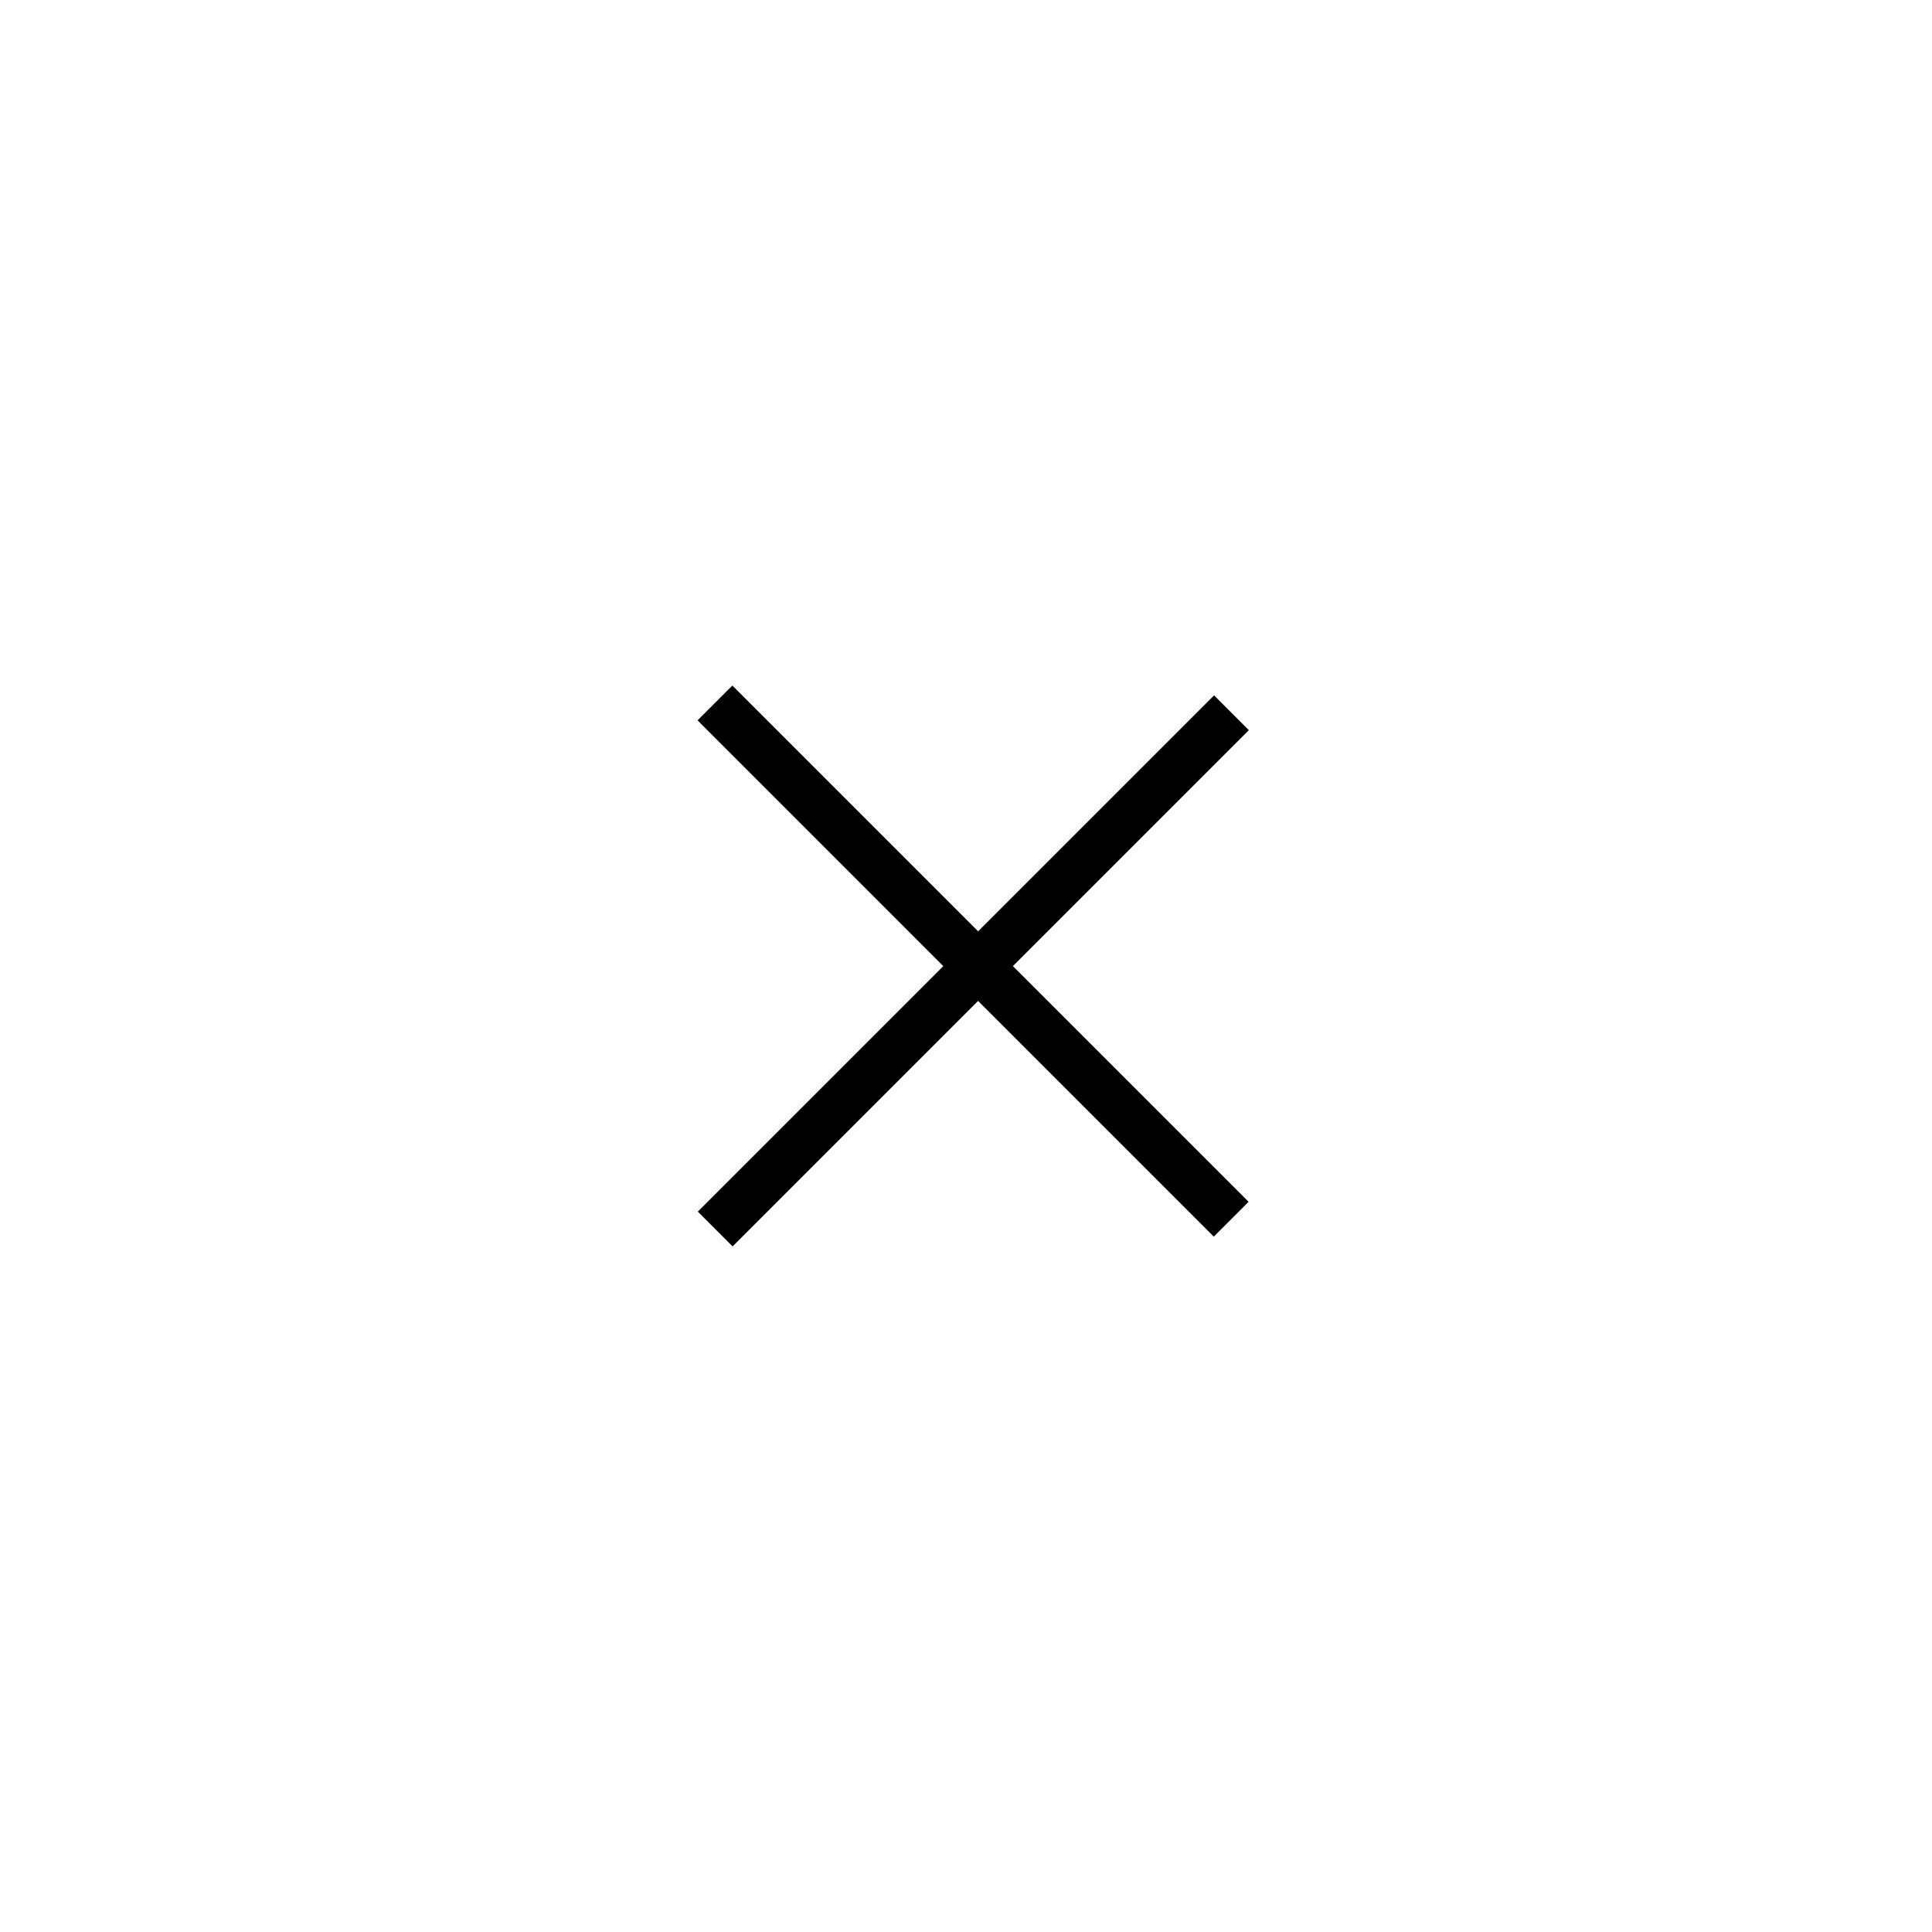
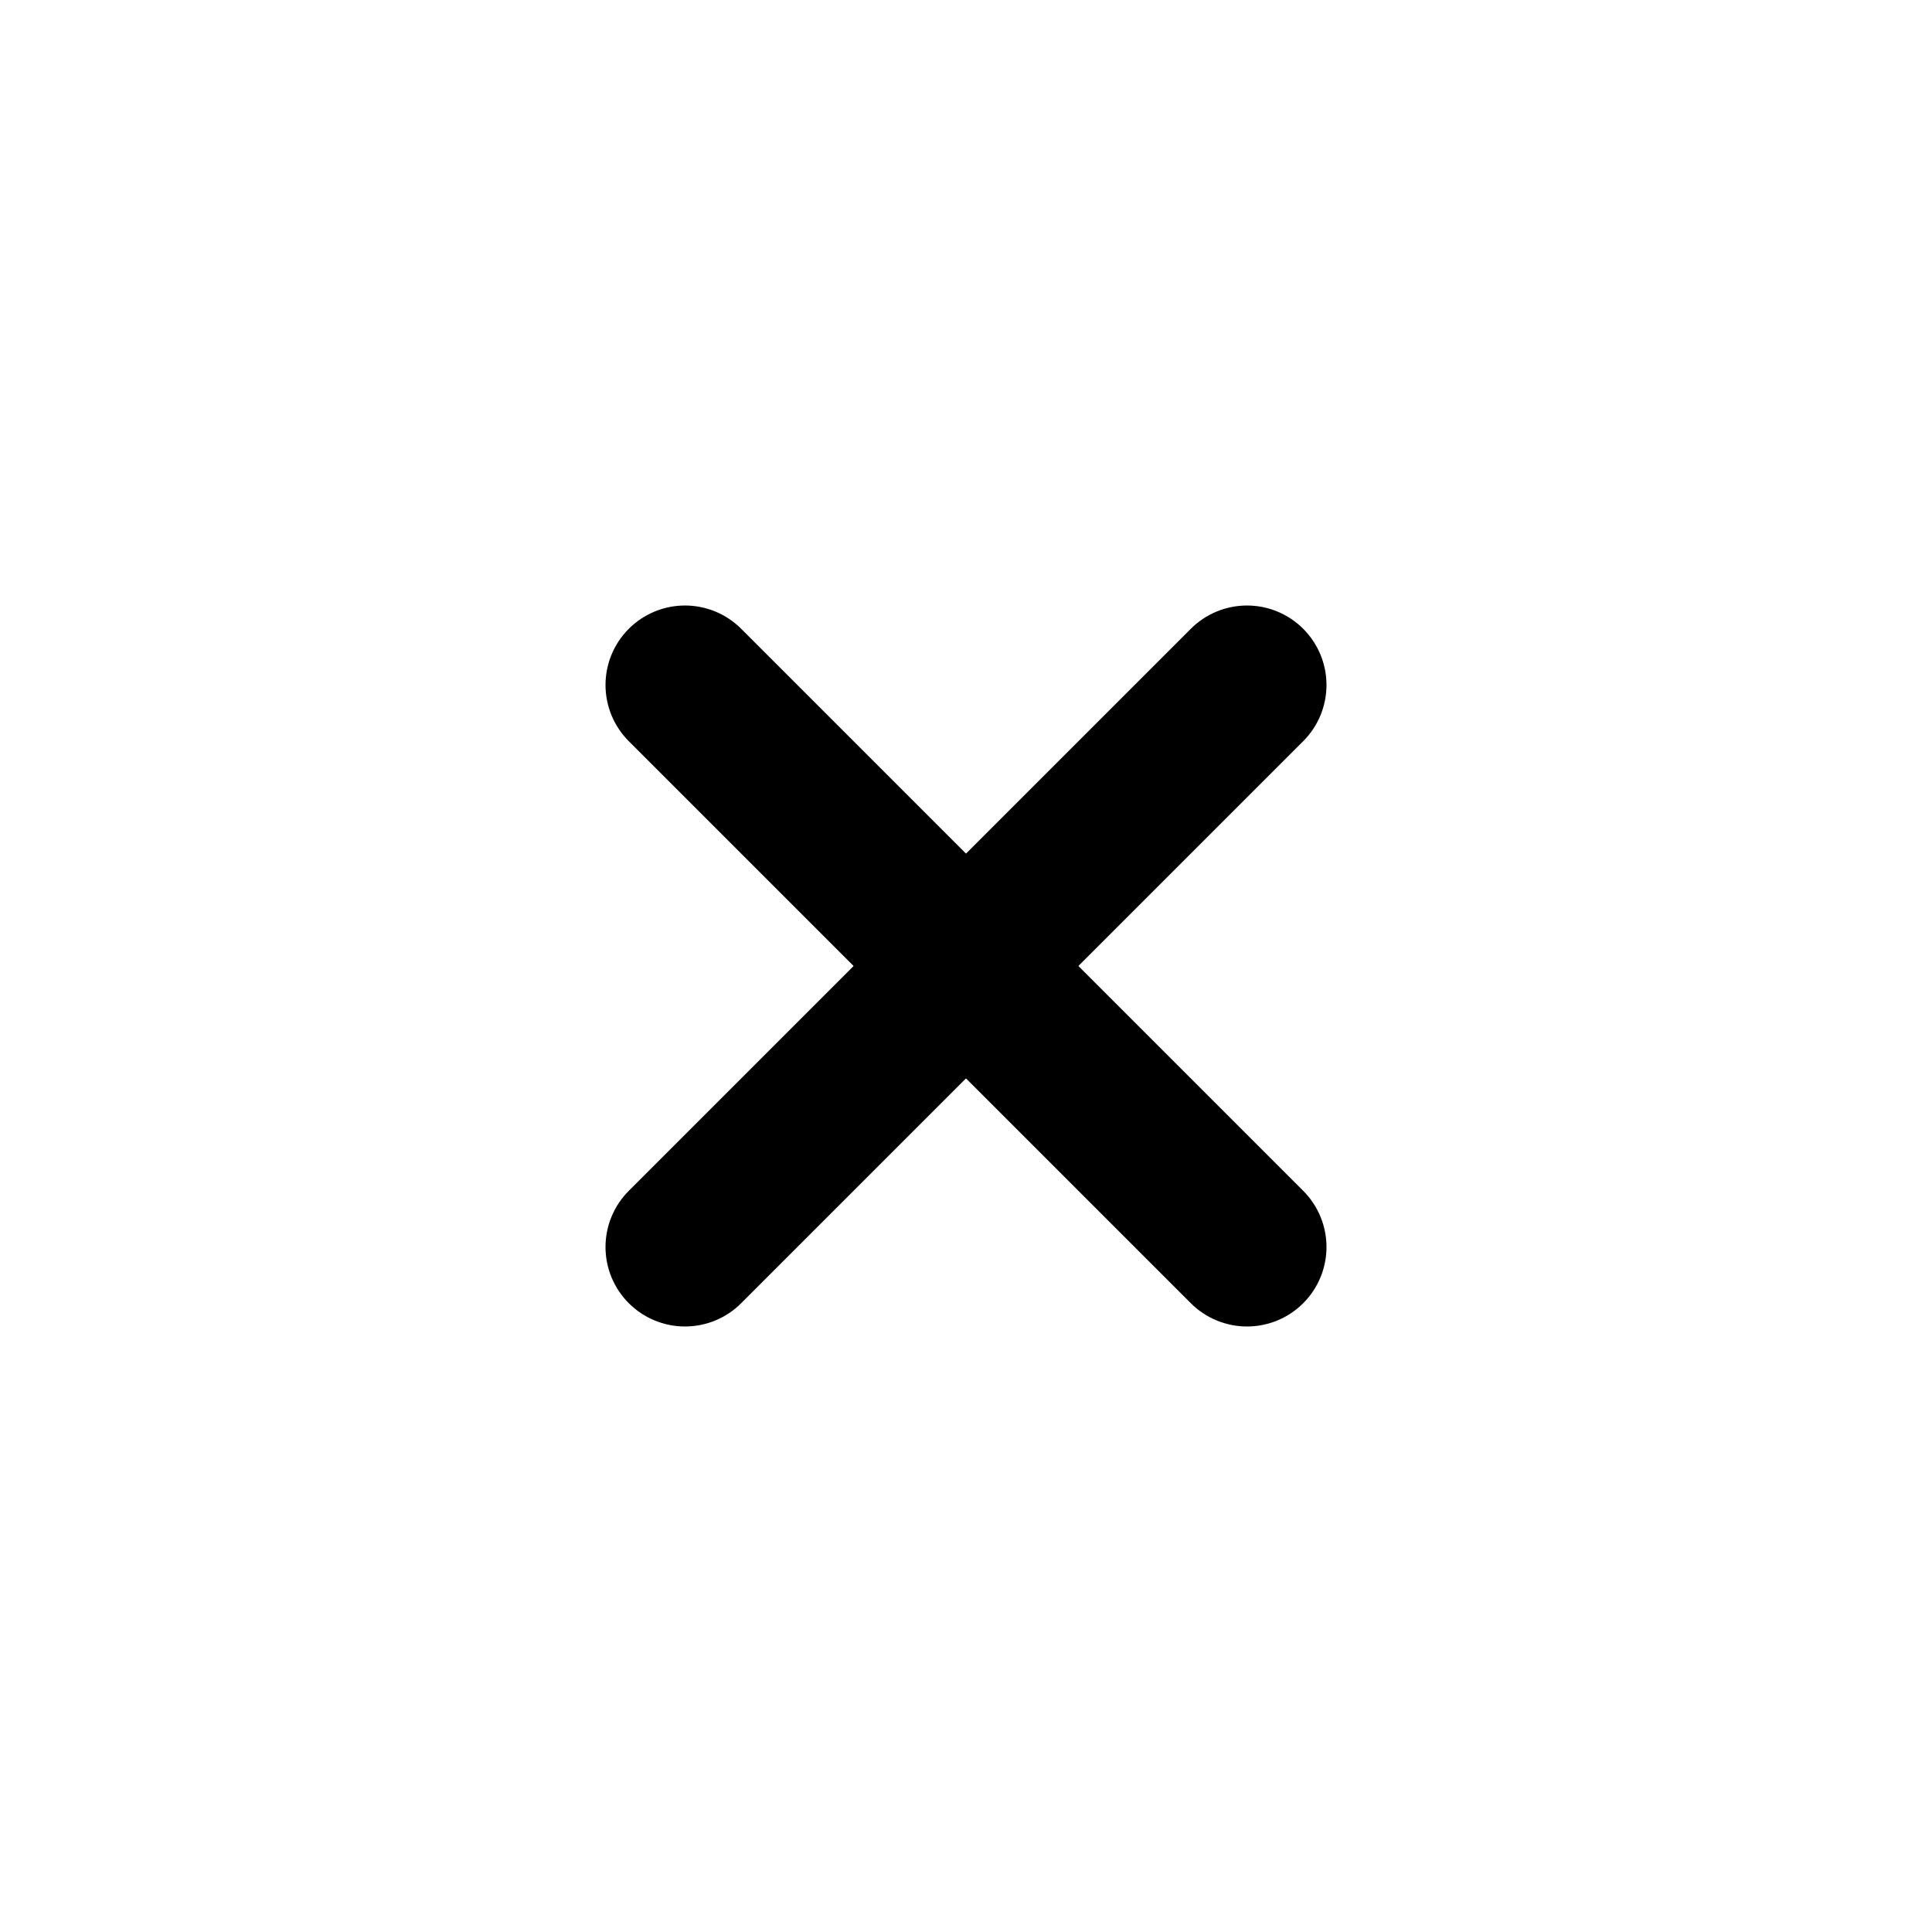
- <svg xmlns="http://www.w3.org/2000/svg" width="157" height="157" viewBox="0 0 157 157" fill="none">
-   <line x1="58.12" y1="99.874" x2="100.072" y2="57.922" stroke="black" stroke-width="4" />
-   <line x1="100.05" y1="99.077" x2="58.099" y2="57.125" stroke="black" stroke-width="4" />
+ <svg xmlns="http://www.w3.org/2000/svg" width="158" height="158" viewBox="0 0 158 158" fill="none">
+   <path d="M97.385 51.423C98.604 50.204 100.257 49.519 101.981 49.519C103.705 49.519 105.358 50.204 106.577 51.423C107.796 52.642 108.481 54.295 108.481 56.019C108.481 57.743 107.796 59.396 106.577 60.615L88.192 79L106.577 97.385C107.796 98.604 108.481 100.257 108.481 101.981C108.481 103.705 107.796 105.358 106.577 106.577C105.358 107.796 103.705 108.481 101.981 108.481C100.257 108.481 98.604 107.796 97.385 106.577L79 88.192L60.615 106.577C59.396 107.796 57.743 108.481 56.019 108.481C54.295 108.481 52.642 107.796 51.423 106.577C50.204 105.358 49.519 103.705 49.519 101.981C49.519 100.257 50.204 98.604 51.423 97.385L69.808 79L51.423 60.615C50.204 59.396 49.519 57.743 49.519 56.019C49.519 54.295 50.204 52.642 51.423 51.423C52.642 50.204 54.295 49.519 56.019 49.519C57.743 49.519 59.396 50.204 60.615 51.423L79 69.808L97.385 51.423Z" fill="black" />
</svg>
